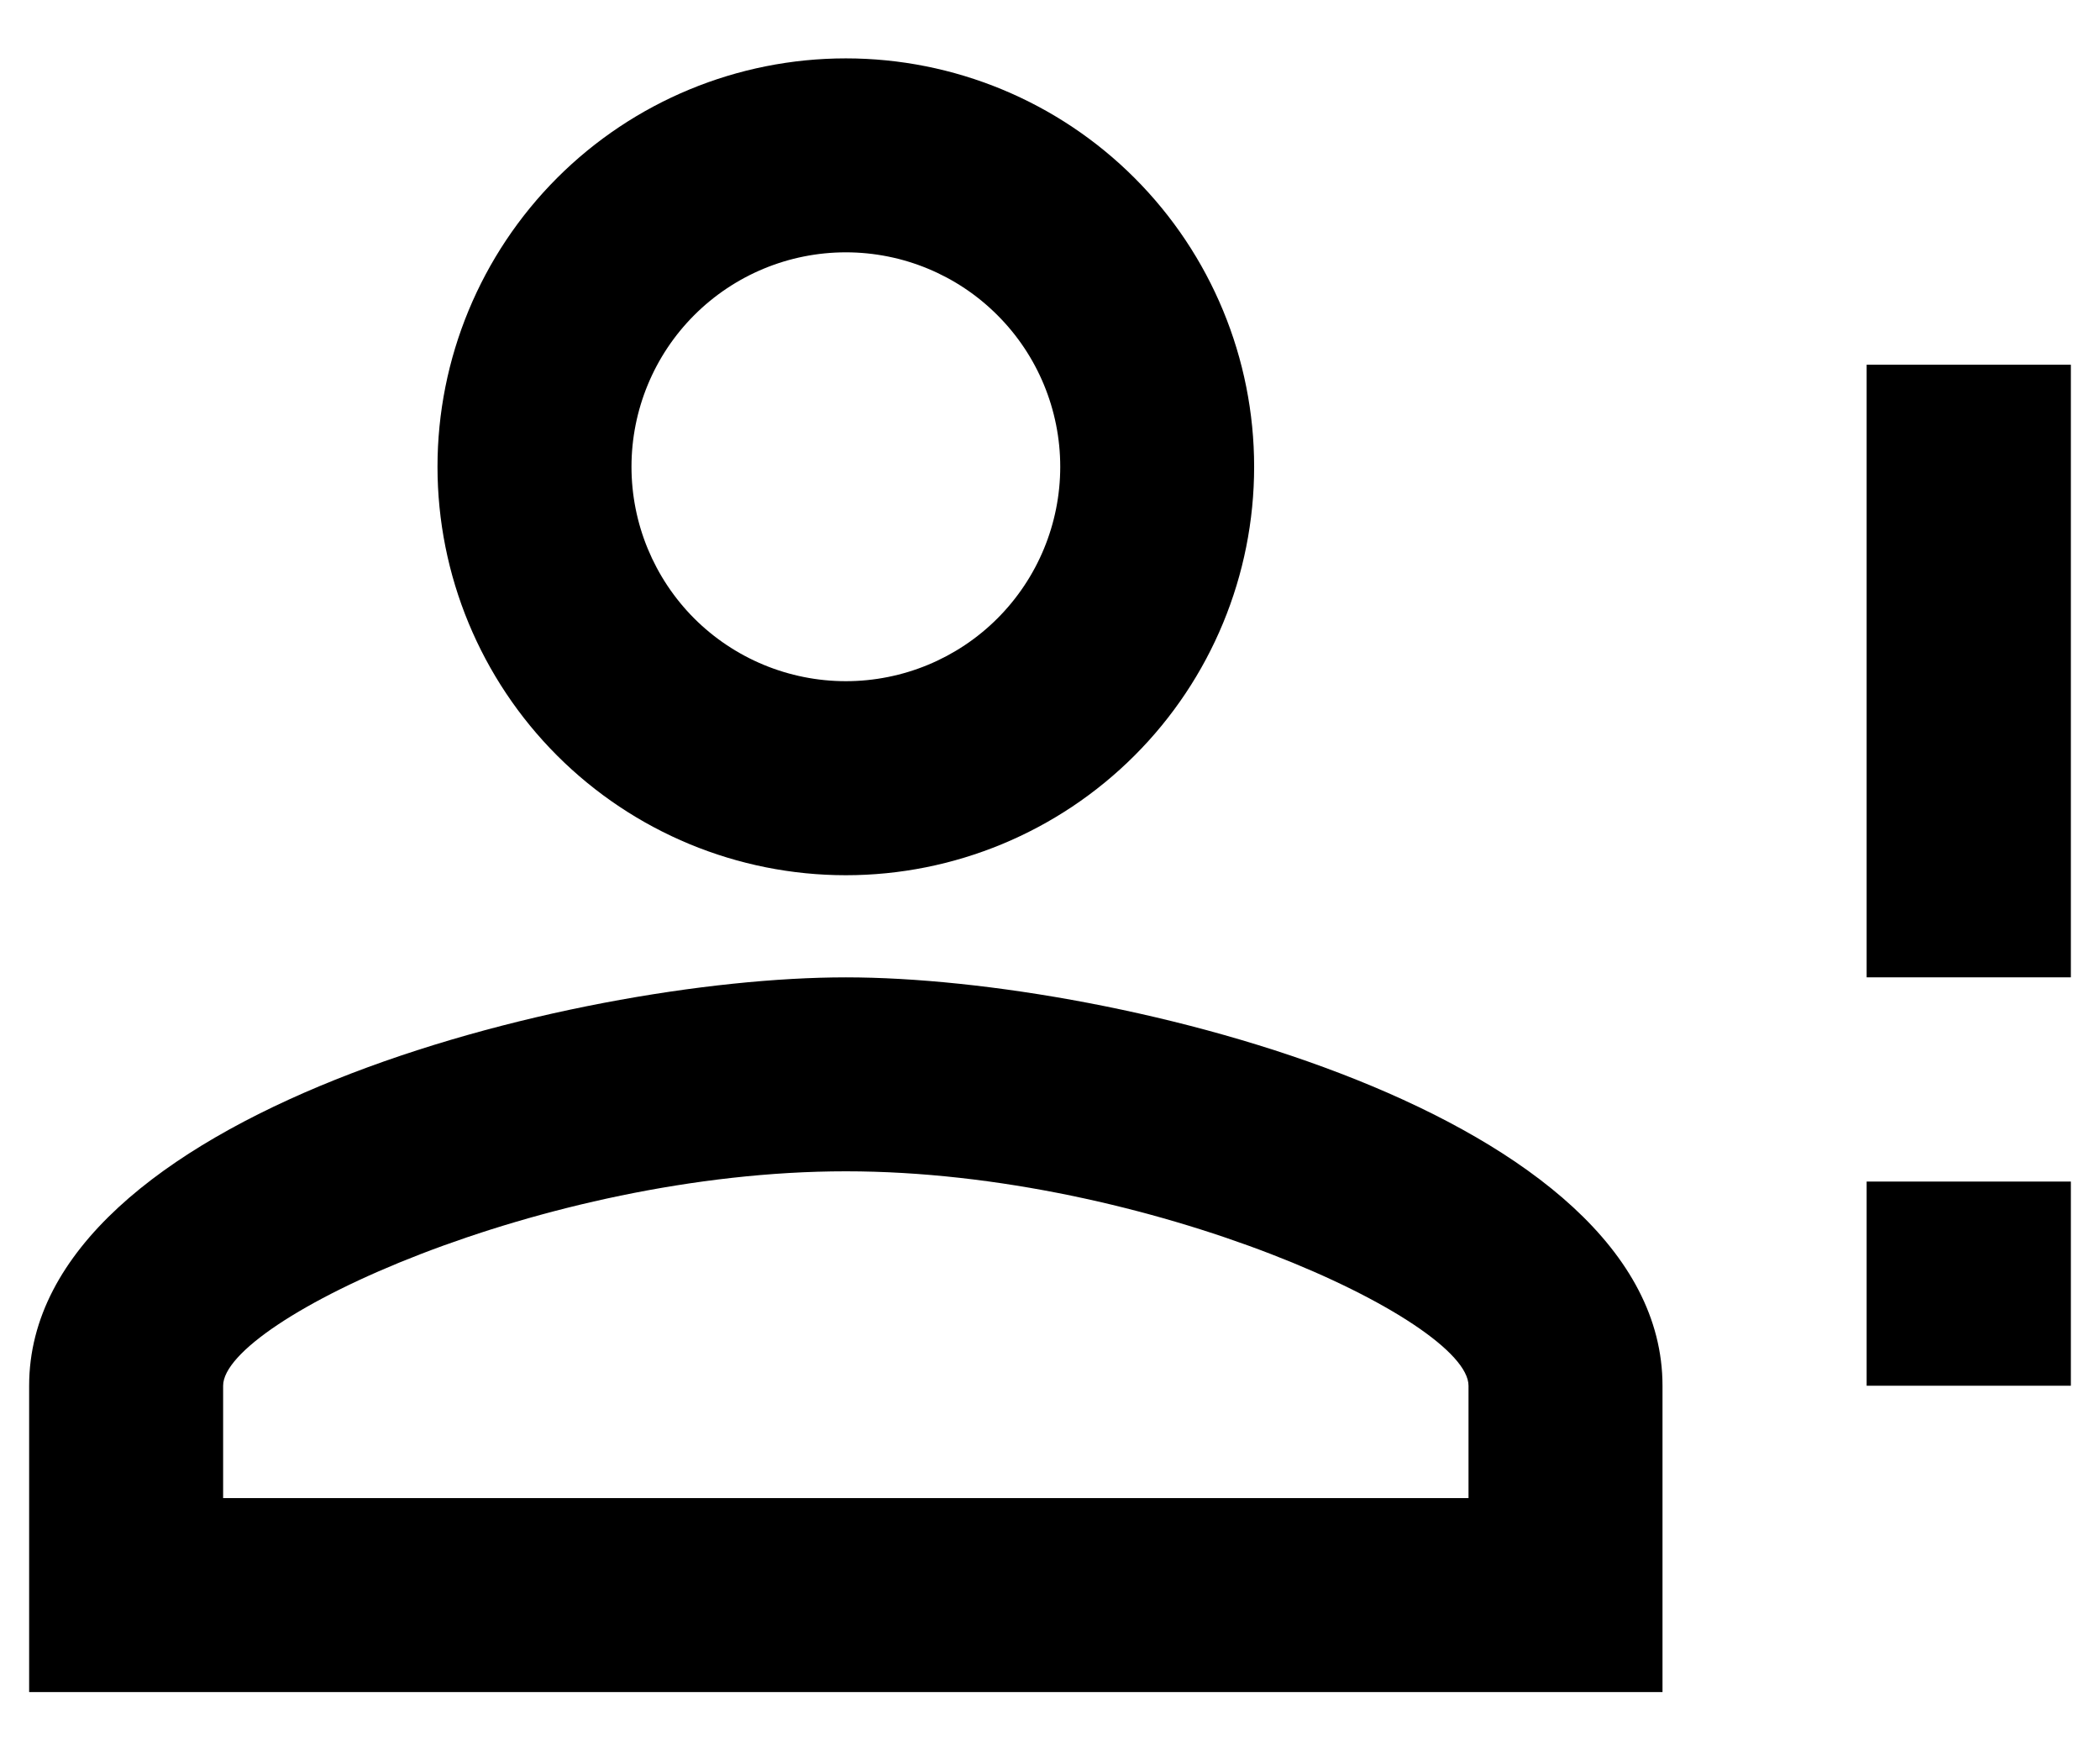
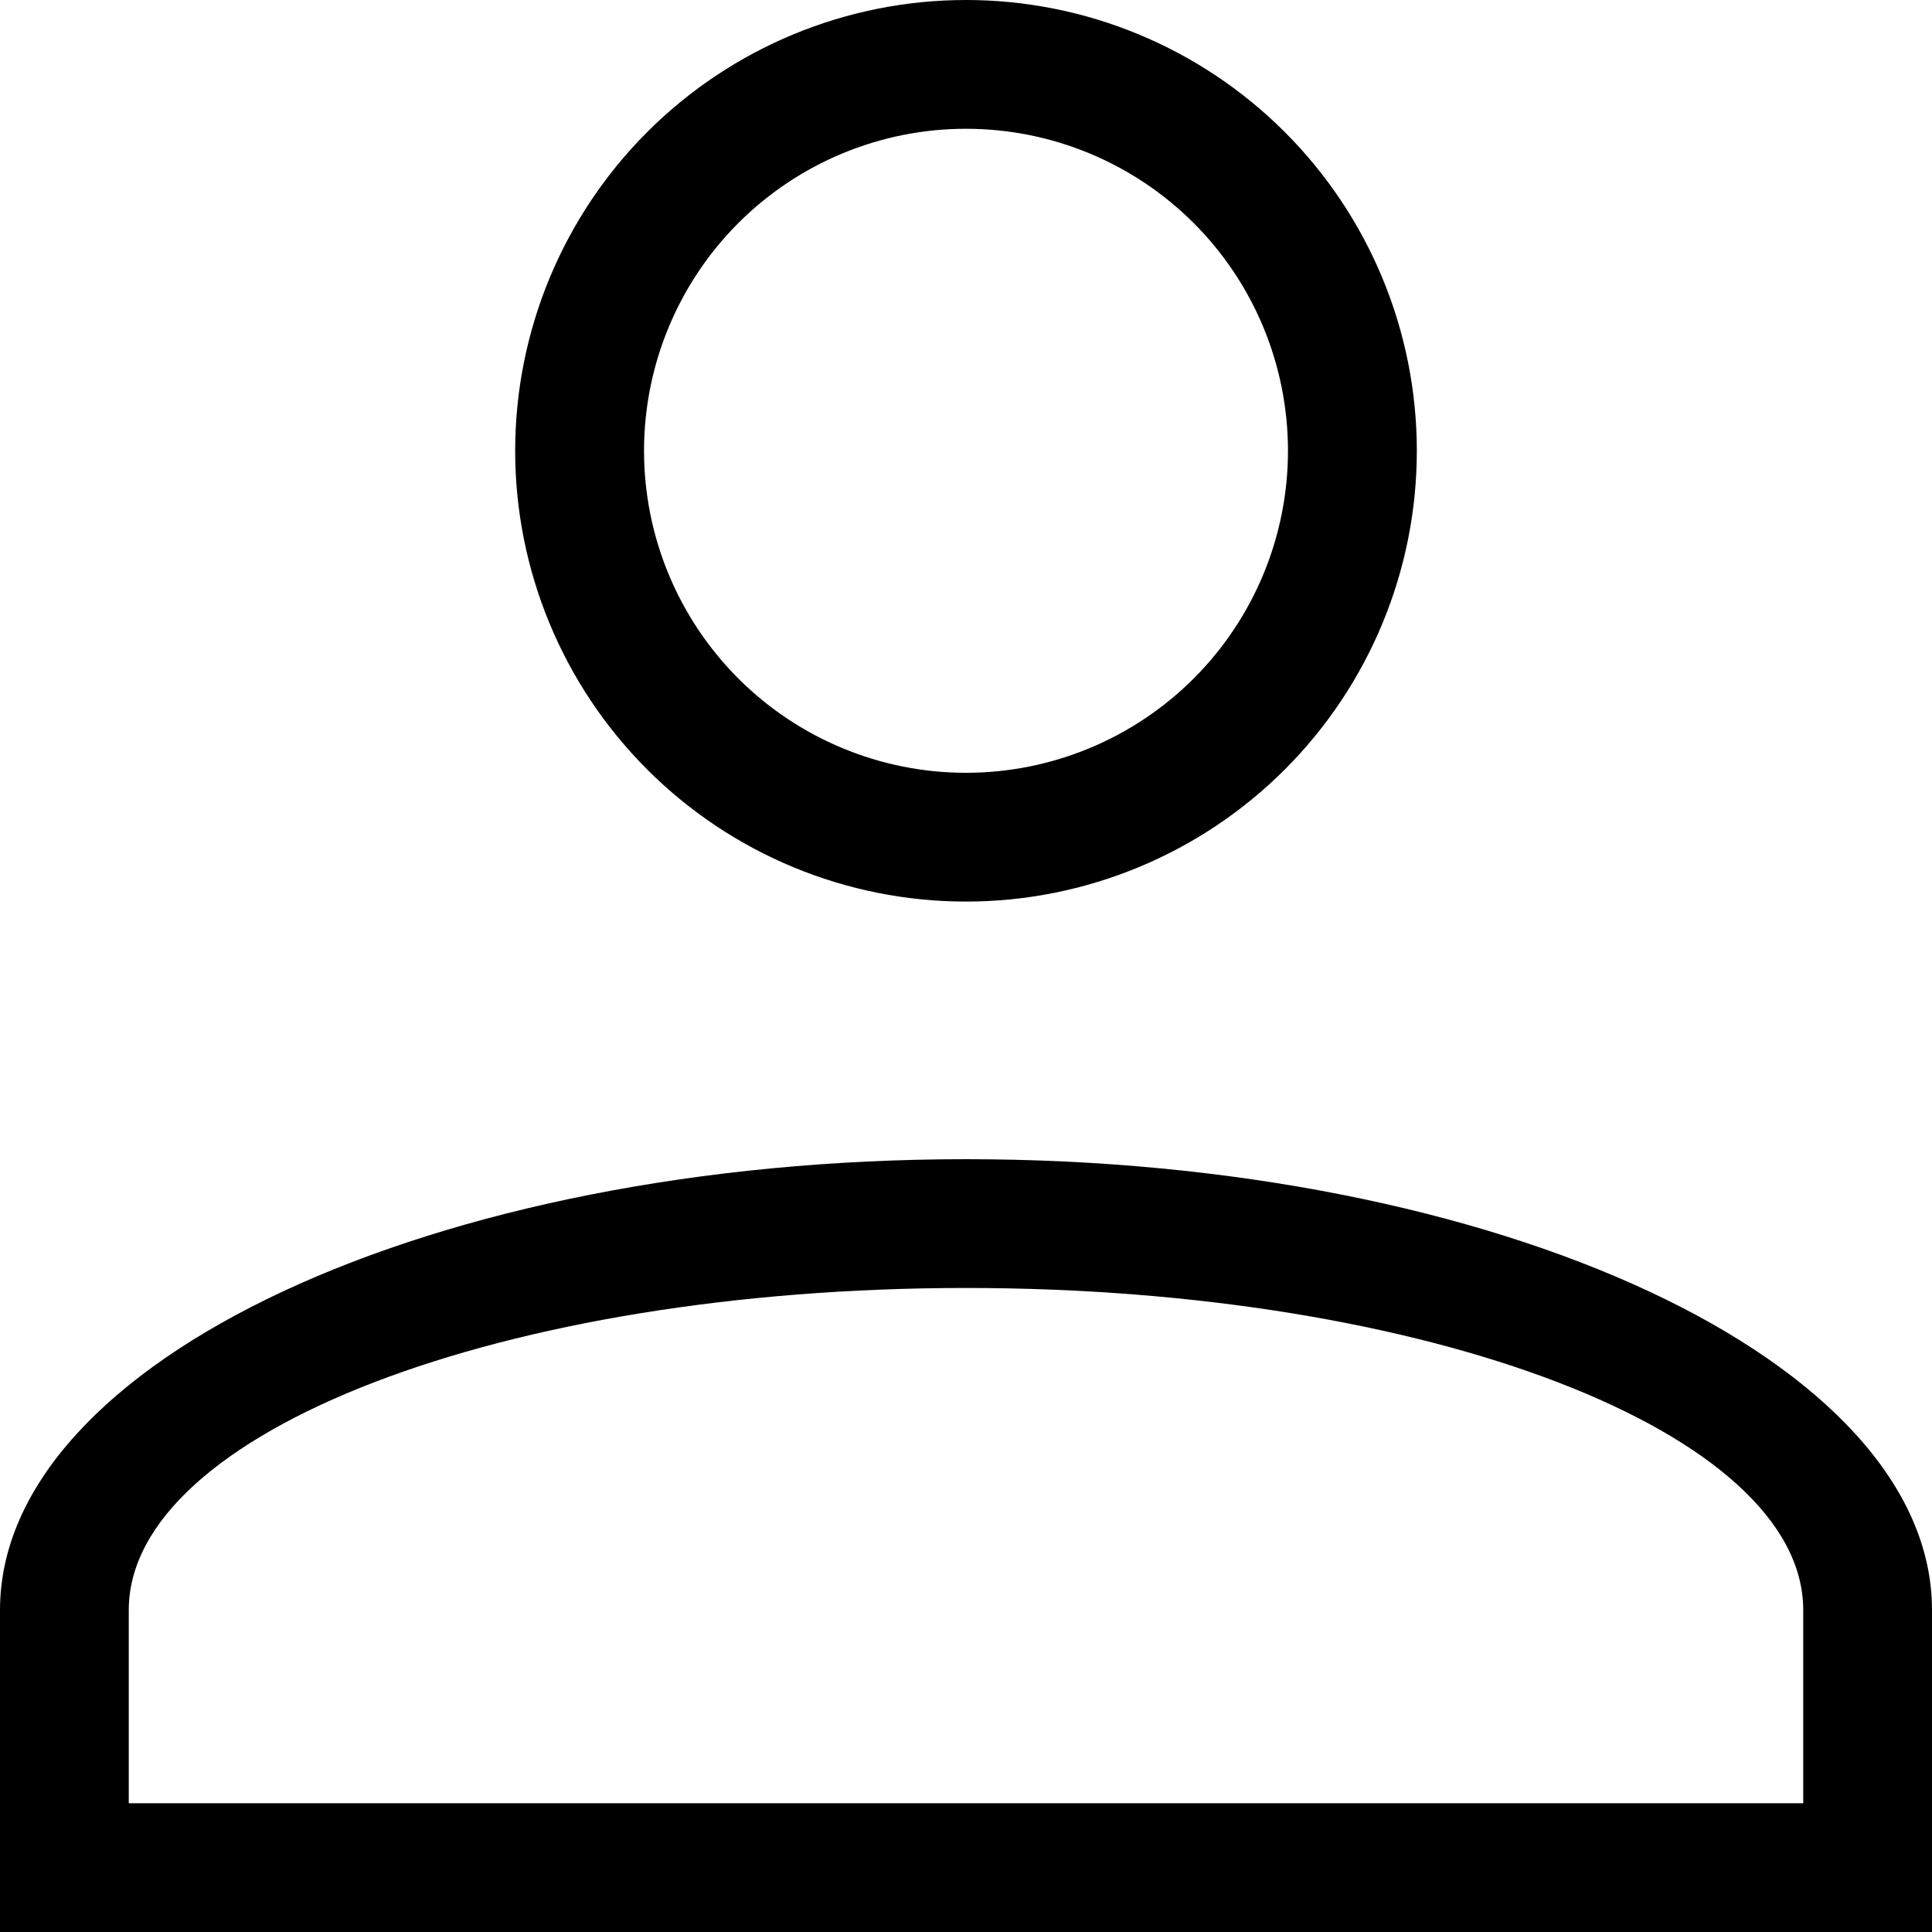
- <svg xmlns="http://www.w3.org/2000/svg" width="24" height="20" viewBox="0 0 24 20" fill="none">
-   <path d="M21.333 10V4.167H23.667V11.167H21.333M21.333 15.833H23.667V13.5H21.333M9.667 11.167C12.782 11.167 19 12.73 19 15.833V19.333H0.333V15.833C0.333 12.73 6.552 11.167 9.667 11.167ZM9.667 0.667C10.904 0.667 12.091 1.158 12.966 2.033C13.842 2.909 14.333 4.096 14.333 5.333C14.333 6.571 13.842 7.758 12.966 8.633C12.091 9.508 10.904 10 9.667 10C8.429 10 7.242 9.508 6.367 8.633C5.492 7.758 5 6.571 5 5.333C5 4.096 5.492 2.909 6.367 2.033C7.242 1.158 8.429 0.667 9.667 0.667M9.667 13.383C6.202 13.383 2.55 15.087 2.55 15.833V17.117H16.783V15.833C16.783 15.087 13.132 13.383 9.667 13.383M9.667 2.883C9.017 2.883 8.394 3.141 7.934 3.601C7.475 4.06 7.217 4.684 7.217 5.333C7.217 5.983 7.475 6.606 7.934 7.066C8.394 7.525 9.017 7.783 9.667 7.783C10.316 7.783 10.94 7.525 11.399 7.066C11.859 6.606 12.117 5.983 12.117 5.333C12.117 4.684 11.859 4.06 11.399 3.601C10.94 3.141 10.316 2.883 9.667 2.883V2.883Z" fill="black" />
+ <svg xmlns="http://www.w3.org/2000/svg" width="23" height="23" viewBox="0 0 23 23" fill="none">
+   <path d="M11.5 13.8C17.848 13.8 23 16.207 23 19.167V23H0V19.167C0 16.207 5.152 13.8 11.5 13.8ZM21.467 19.167C21.467 17.051 17.005 15.333 11.5 15.333C5.995 15.333 1.533 17.051 1.533 19.167V21.467H21.467V19.167ZM11.5 0C12.923 0 14.288 0.565 15.295 1.572C16.301 2.578 16.867 3.943 16.867 5.367C16.867 6.79 16.301 8.155 15.295 9.161C14.288 10.168 12.923 10.733 11.5 10.733C10.077 10.733 8.712 10.168 7.705 9.161C6.699 8.155 6.133 6.79 6.133 5.367C6.133 3.943 6.699 2.578 7.705 1.572C8.712 0.565 10.077 0 11.5 0ZM11.5 1.533C10.483 1.533 9.508 1.937 8.789 2.656C8.071 3.375 7.667 4.35 7.667 5.367C7.667 6.383 8.071 7.358 8.789 8.077C9.508 8.796 10.483 9.2 11.5 9.2C12.517 9.2 13.492 8.796 14.211 8.077C14.93 7.358 15.333 6.383 15.333 5.367C15.333 4.35 14.93 3.375 14.211 2.656C13.492 1.937 12.517 1.533 11.5 1.533Z" fill="black" />
</svg>
